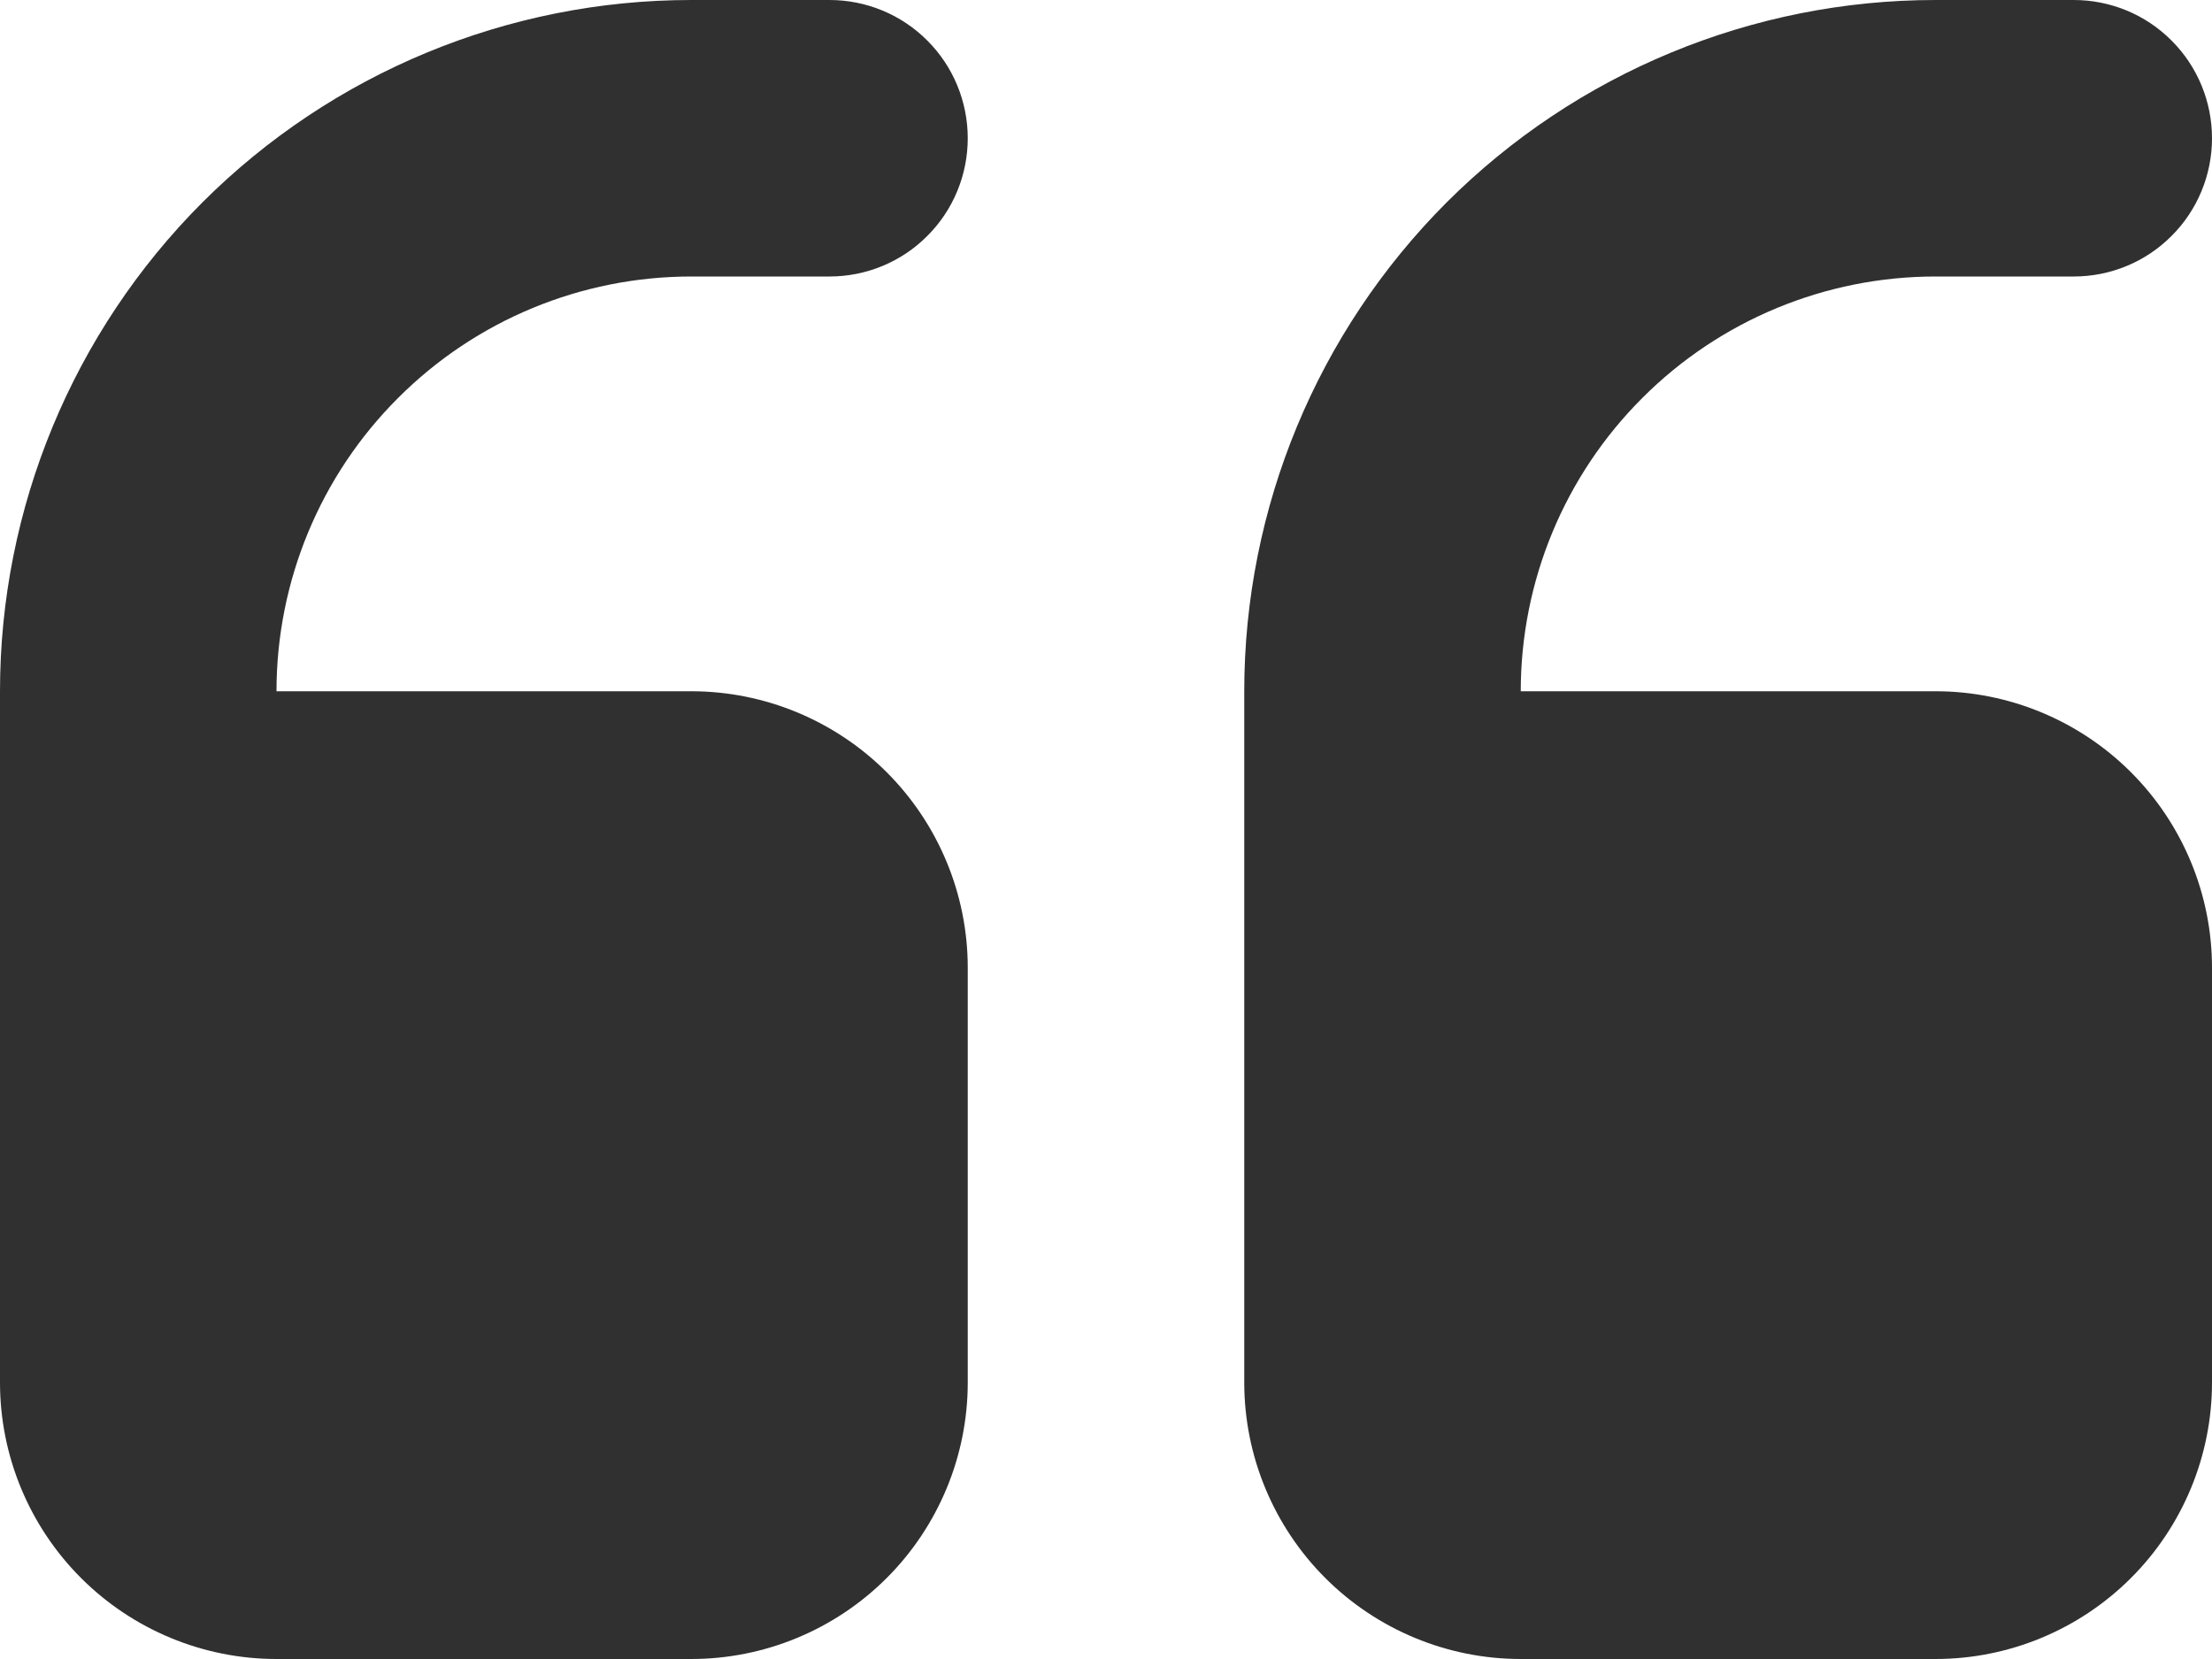
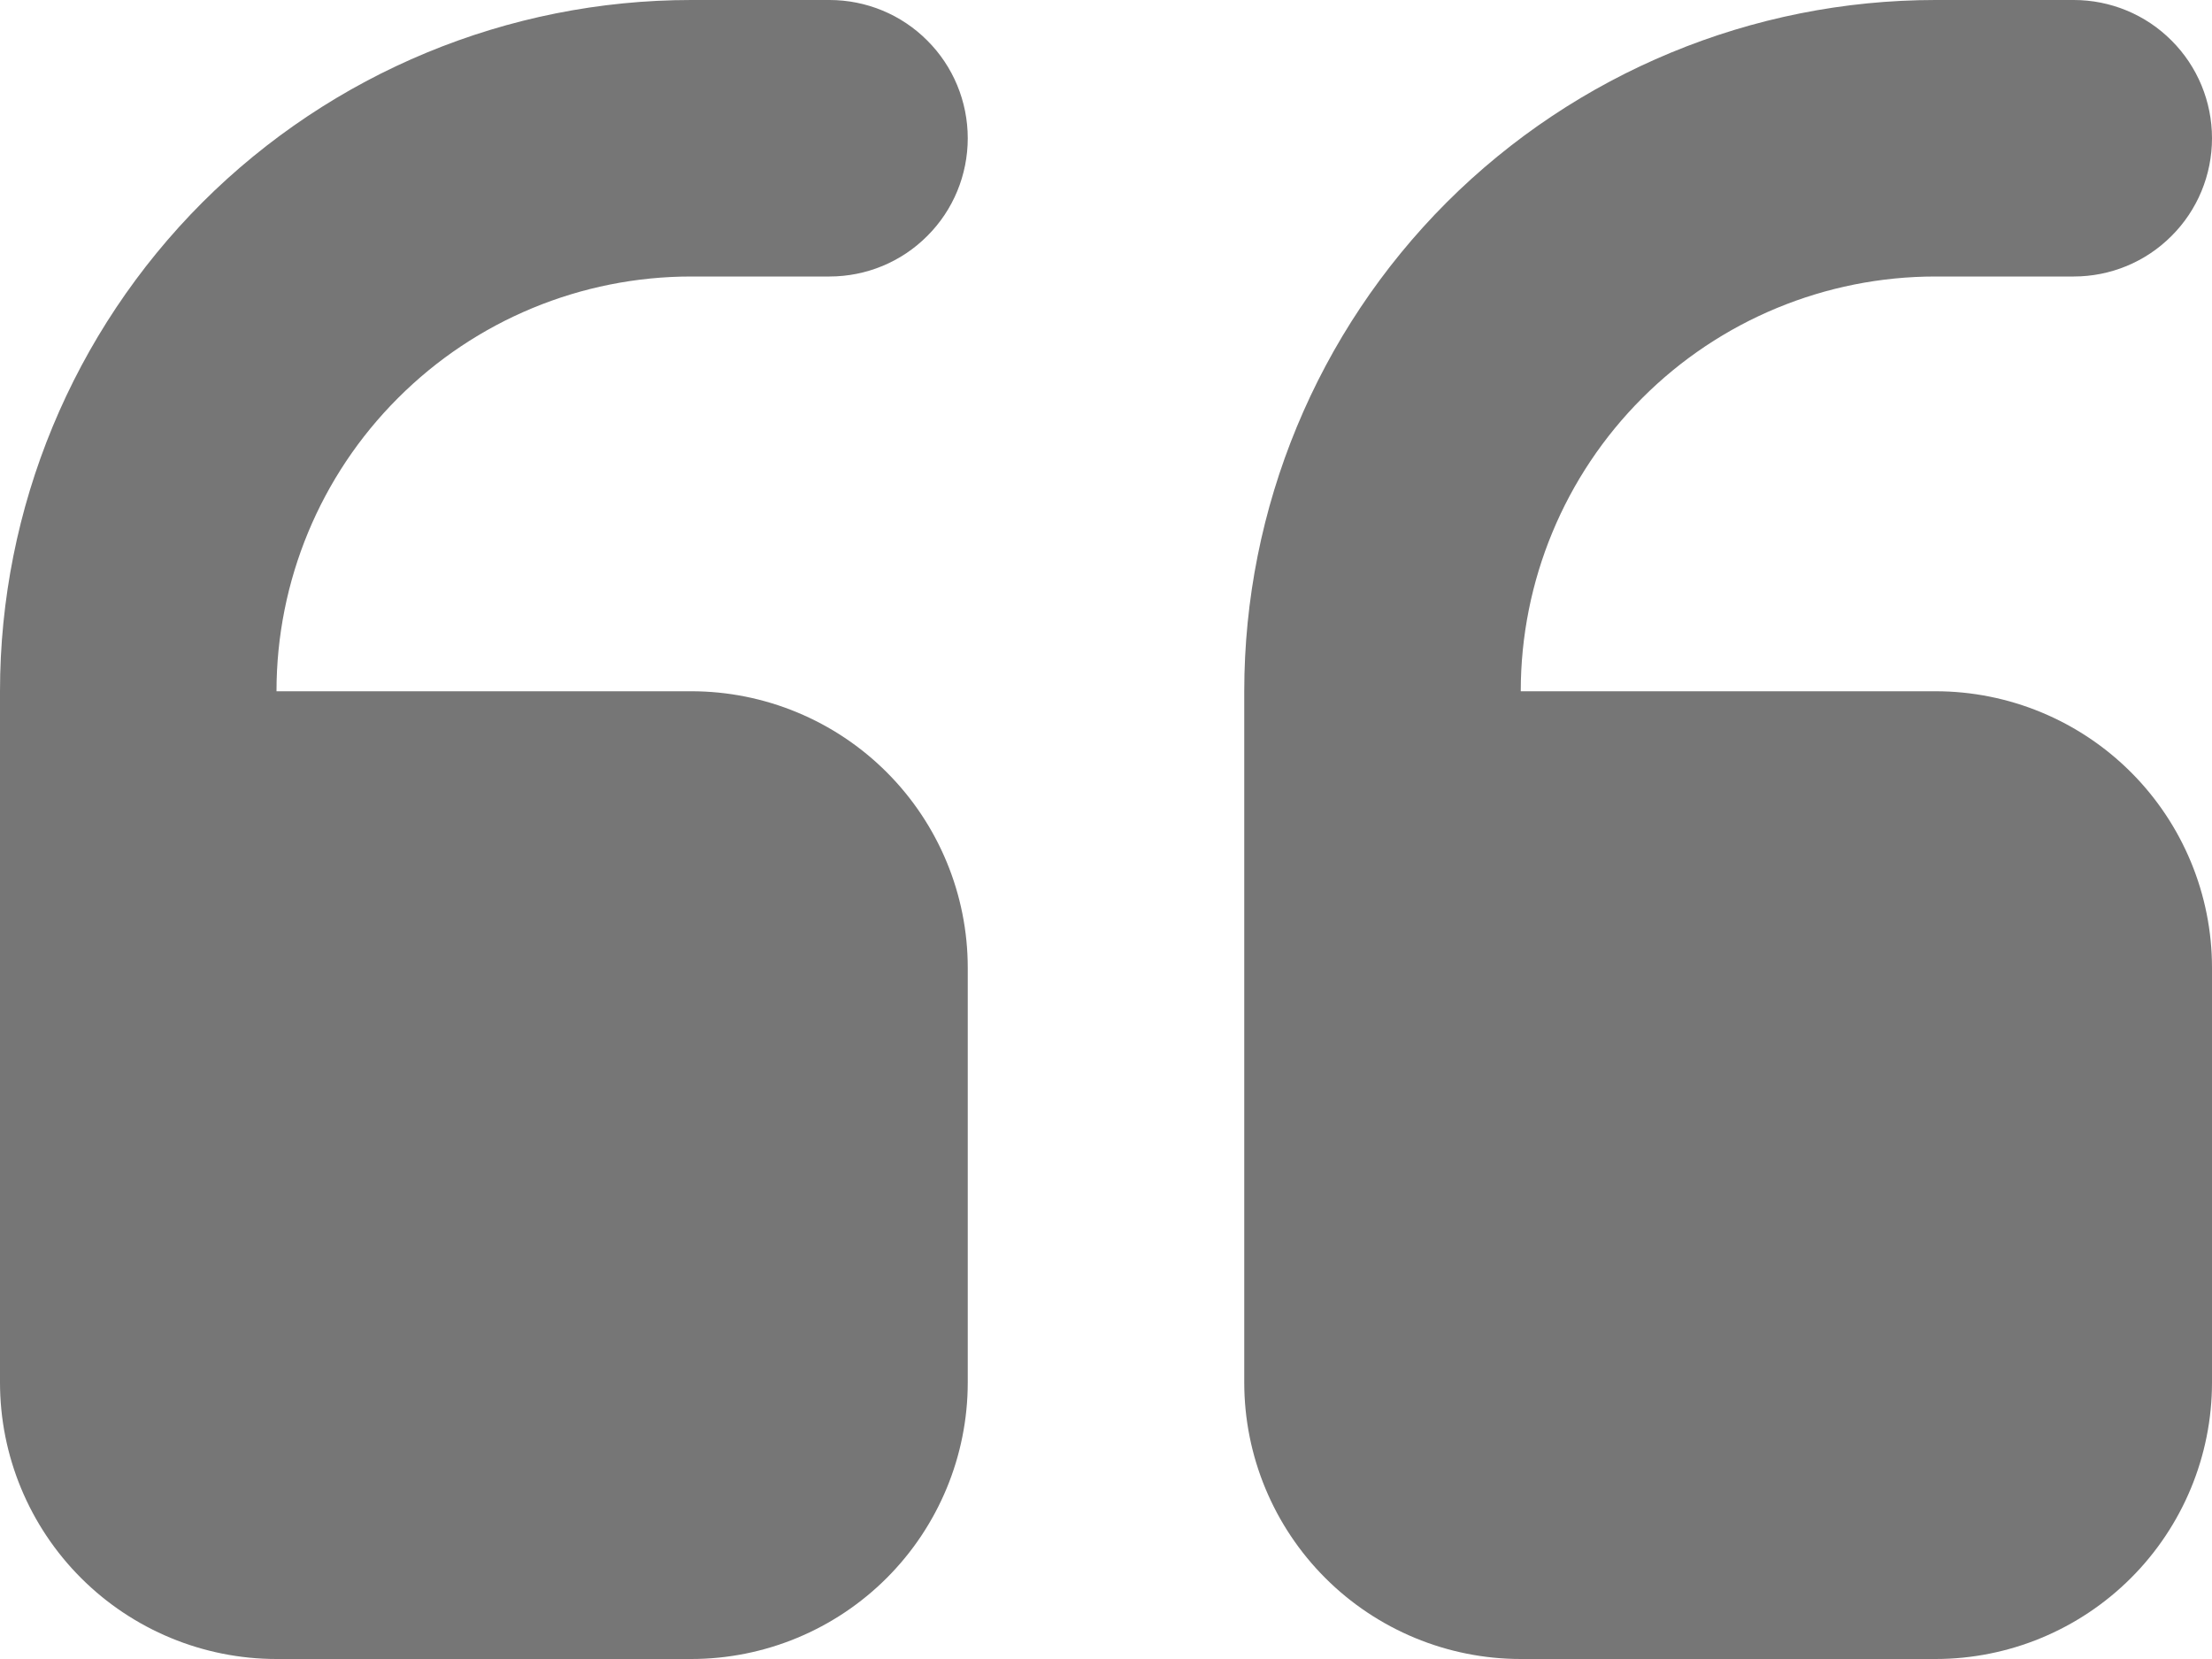
<svg xmlns="http://www.w3.org/2000/svg" width="16" height="12" viewBox="0 0 16 12" fill="none">
-   <path fill-rule="evenodd" clip-rule="evenodd" d="M14 12C14.53 12 15.039 11.789 15.414 11.414C15.789 11.039 16 10.53 16 10V7C16 6.47 15.789 5.961 15.414 5.586C15.039 5.211 14.53 5 14 5H11C11 4.204 11.316 3.441 11.879 2.879C12.441 2.316 13.204 2 14 2H15C15.265 2 15.52 1.895 15.707 1.707C15.895 1.52 16 1.265 16 1C16 0.735 15.895 0.48 15.707 0.293C15.52 0.105 15.265 0 15 0H14C12.674 0 11.402 0.527 10.464 1.464C9.527 2.402 9 3.674 9 5V10C9 10.53 9.211 11.039 9.586 11.414C9.961 11.789 10.47 12 11 12H14ZM5 12C5.53 12 6.039 11.789 6.414 11.414C6.789 11.039 7 10.53 7 10V7C7 6.47 6.789 5.961 6.414 5.586C6.039 5.211 5.53 5 5 5H2C2 4.204 2.316 3.441 2.879 2.879C3.441 2.316 4.204 2 5 2H6C6.265 2 6.52 1.895 6.707 1.707C6.895 1.52 7 1.265 7 1C7 0.735 6.895 0.48 6.707 0.293C6.52 0.105 6.265 0 6 0H5C3.674 0 2.402 0.527 1.464 1.464C0.527 2.402 0 3.674 0 5V10C0 10.53 0.211 11.039 0.586 11.414C0.961 11.789 1.47 12 2 12H5Z" fill="#303030" />
+   <path fill-rule="evenodd" clip-rule="evenodd" d="M14 12C14.53 12 15.039 11.789 15.414 11.414C15.789 11.039 16 10.53 16 10V7C16 6.47 15.789 5.961 15.414 5.586C15.039 5.211 14.53 5 14 5H11C11 4.204 11.316 3.441 11.879 2.879C12.441 2.316 13.204 2 14 2H15C15.265 2 15.52 1.895 15.707 1.707C15.895 1.52 16 1.265 16 1C16 0.735 15.895 0.48 15.707 0.293C15.52 0.105 15.265 0 15 0H14C12.674 0 11.402 0.527 10.464 1.464C9.527 2.402 9 3.674 9 5V10C9 10.53 9.211 11.039 9.586 11.414C9.961 11.789 10.47 12 11 12H14ZM5 12C5.53 12 6.039 11.789 6.414 11.414C6.789 11.039 7 10.53 7 10V7C7 6.47 6.789 5.961 6.414 5.586C6.039 5.211 5.53 5 5 5H2C2 4.204 2.316 3.441 2.879 2.879C3.441 2.316 4.204 2 5 2H6C6.265 2 6.52 1.895 6.707 1.707C6.895 1.52 7 1.265 7 1C7 0.735 6.895 0.48 6.707 0.293C6.52 0.105 6.265 0 6 0H5C3.674 0 2.402 0.527 1.464 1.464C0.527 2.402 0 3.674 0 5V10C0 10.53 0.211 11.039 0.586 11.414C0.961 11.789 1.47 12 2 12H5Z" fill="#767676" />
</svg>
